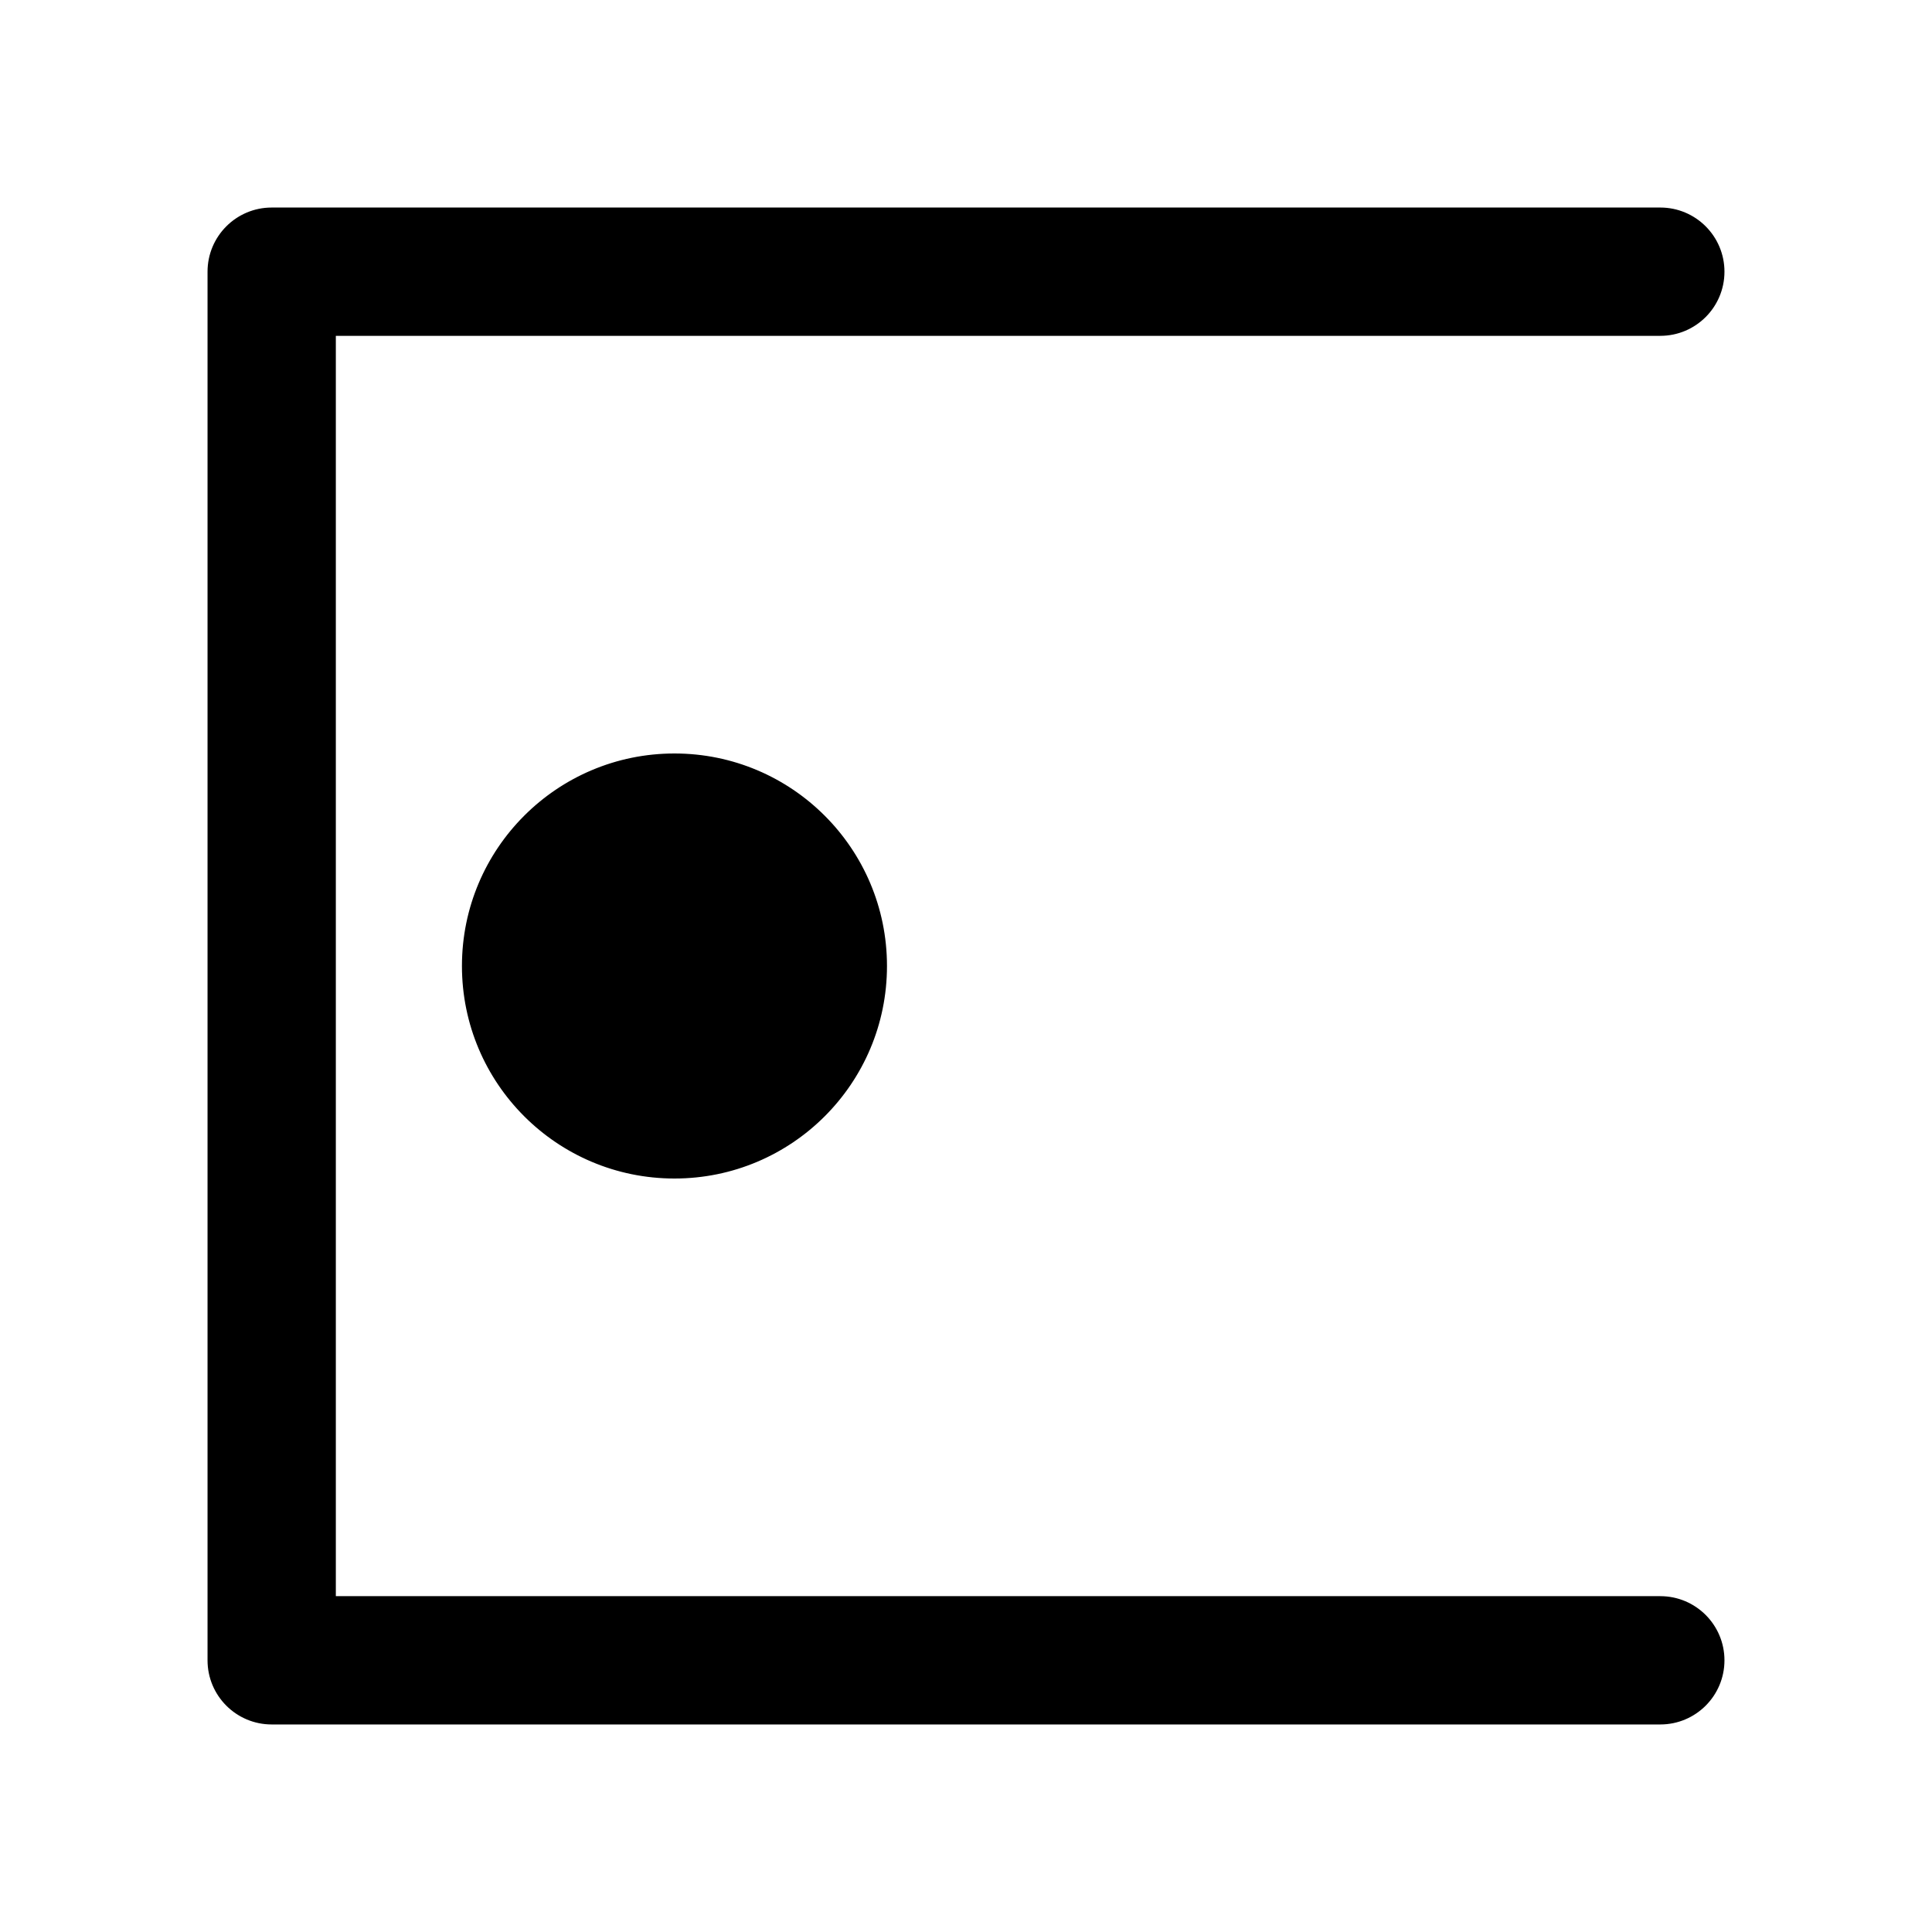
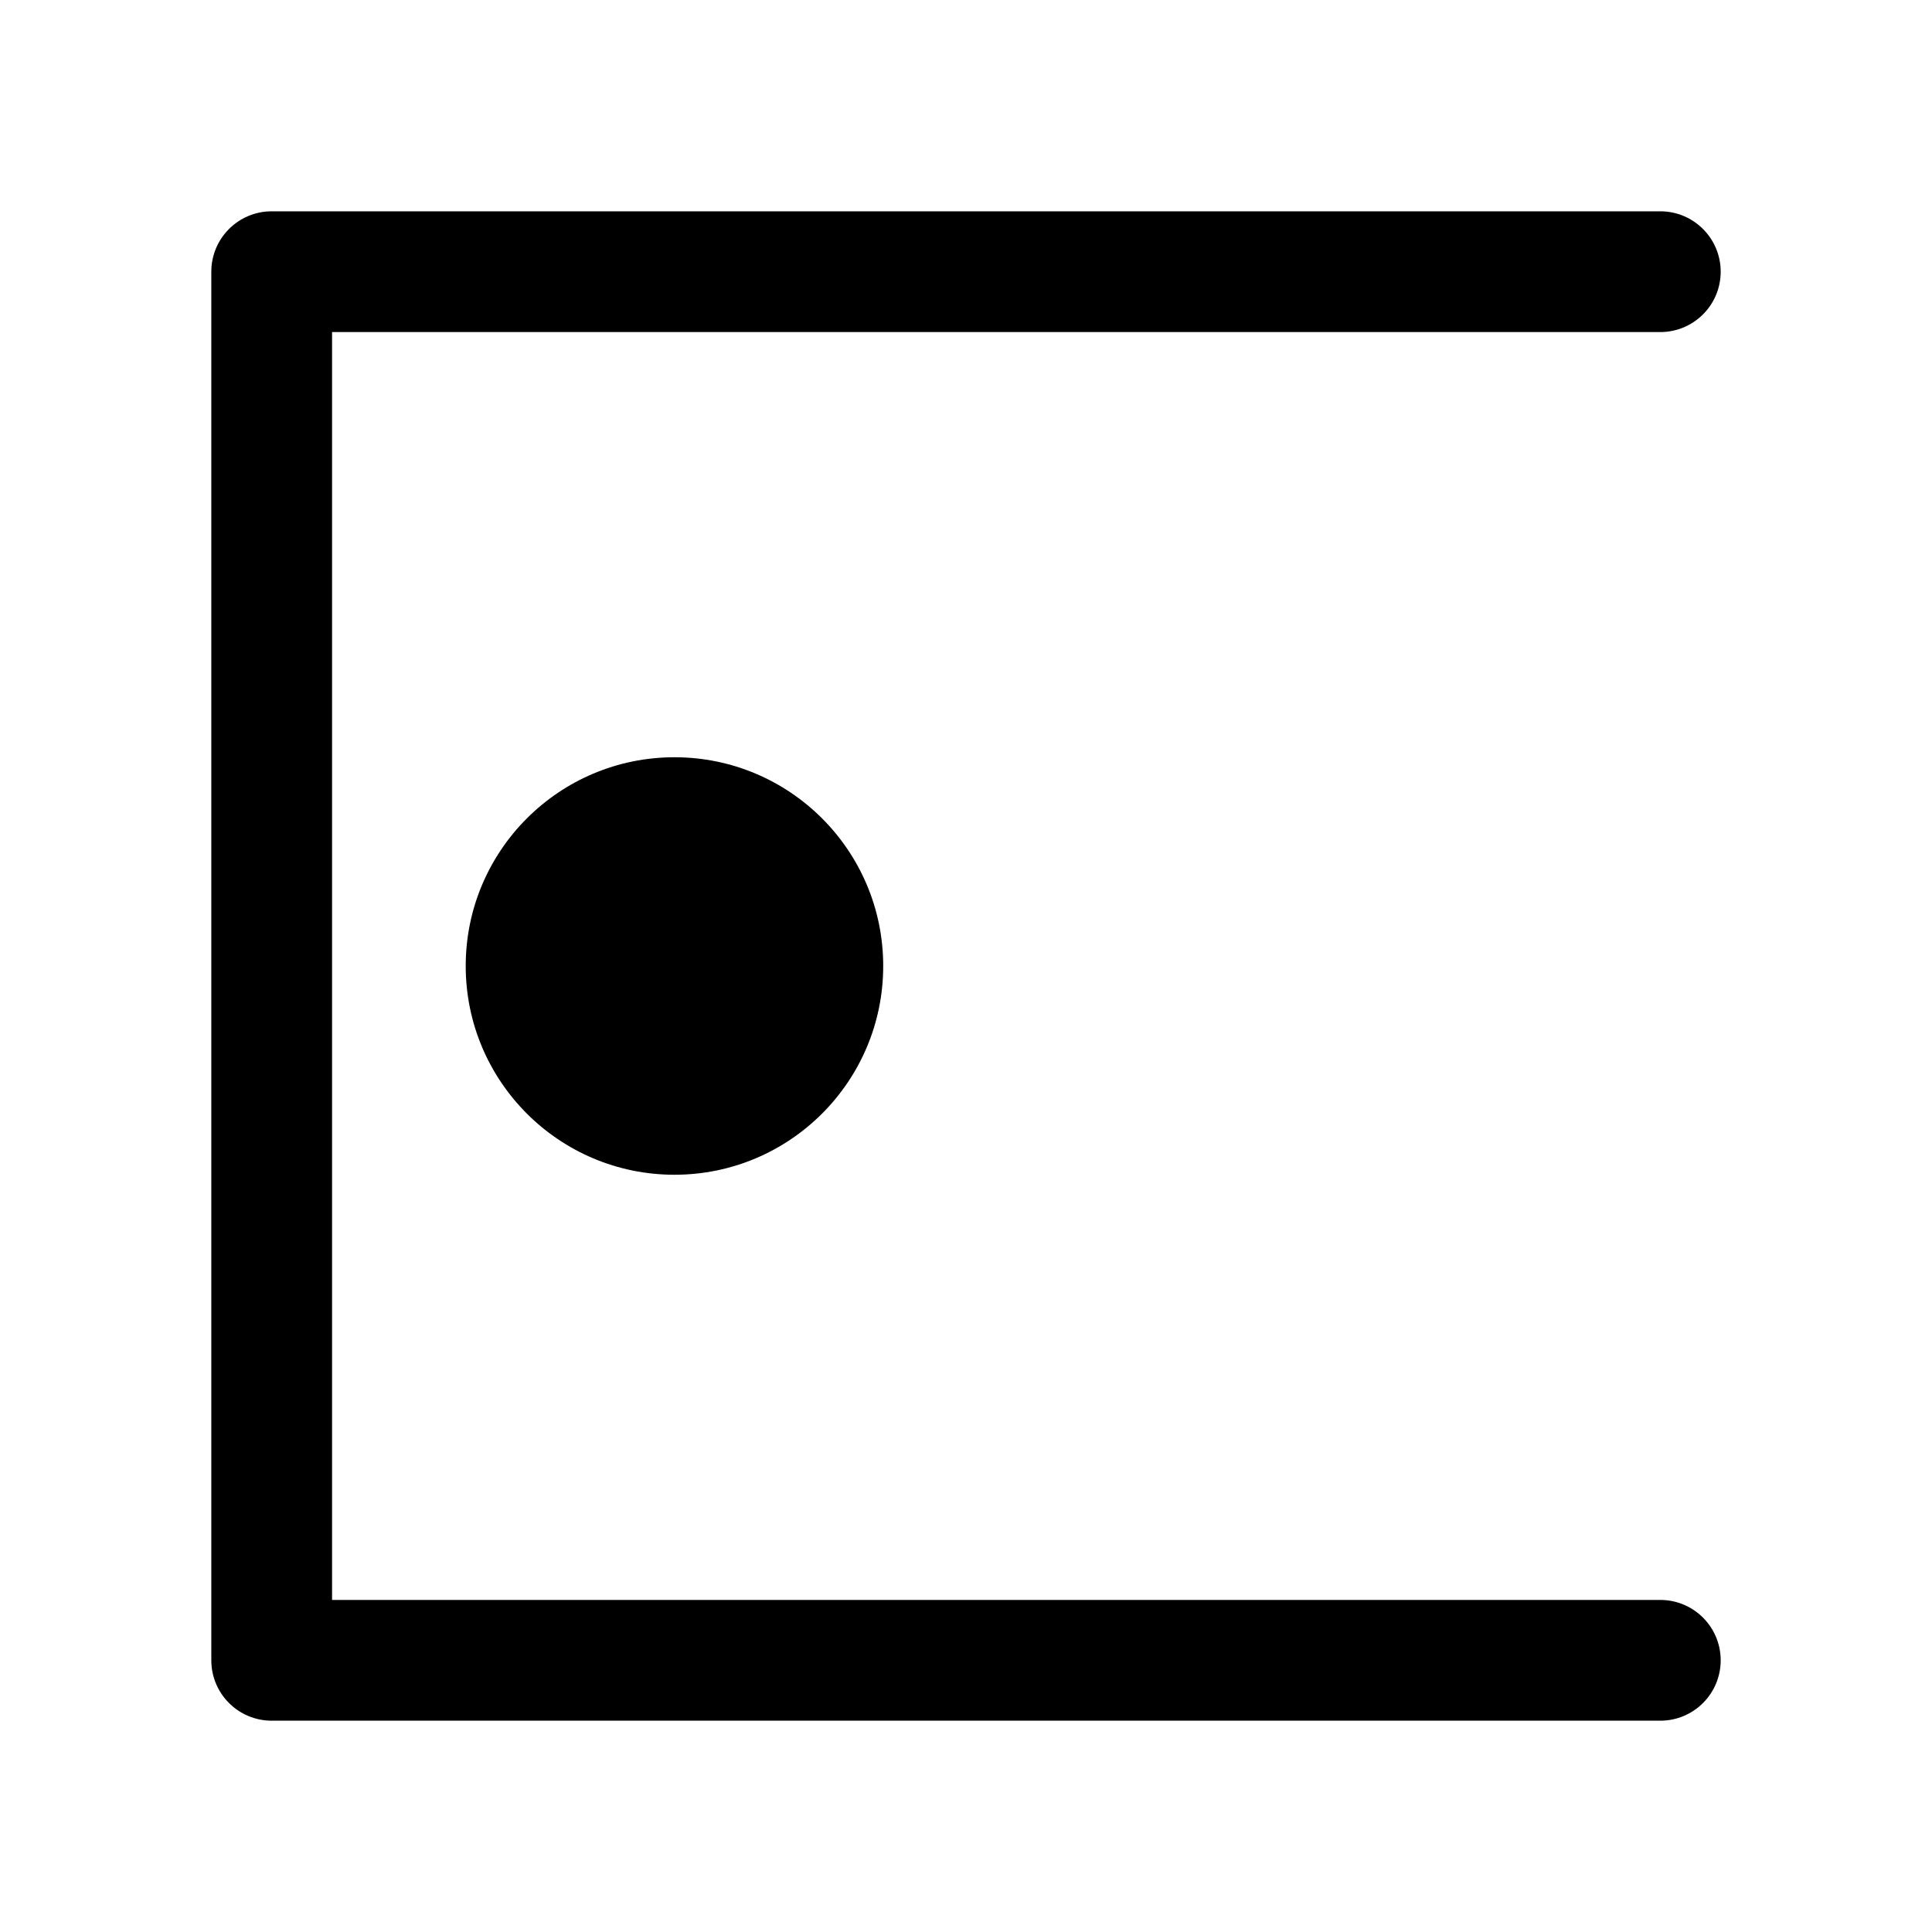
- <svg xmlns="http://www.w3.org/2000/svg" id="Layer_1" viewBox="0 0 256 256" fill="currentColor" stroke="currentColor">
+ <svg xmlns="http://www.w3.org/2000/svg" viewBox="0 0 256 256">
  <path d="M228,36a8,8,0,0,1-8,8H44V212H220a8,8,0,1,1,0,16H36a8,8,0,0,1-8-8V36a8,8,0,0,1,8-8H220A8,8,0,0,1,228,36Z" />
-   <circle class="cls-1" cx="89.37" cy="128" r="27.66" />
+   <circle cx="89.37" cy="128" r="27.66" />
</svg>
